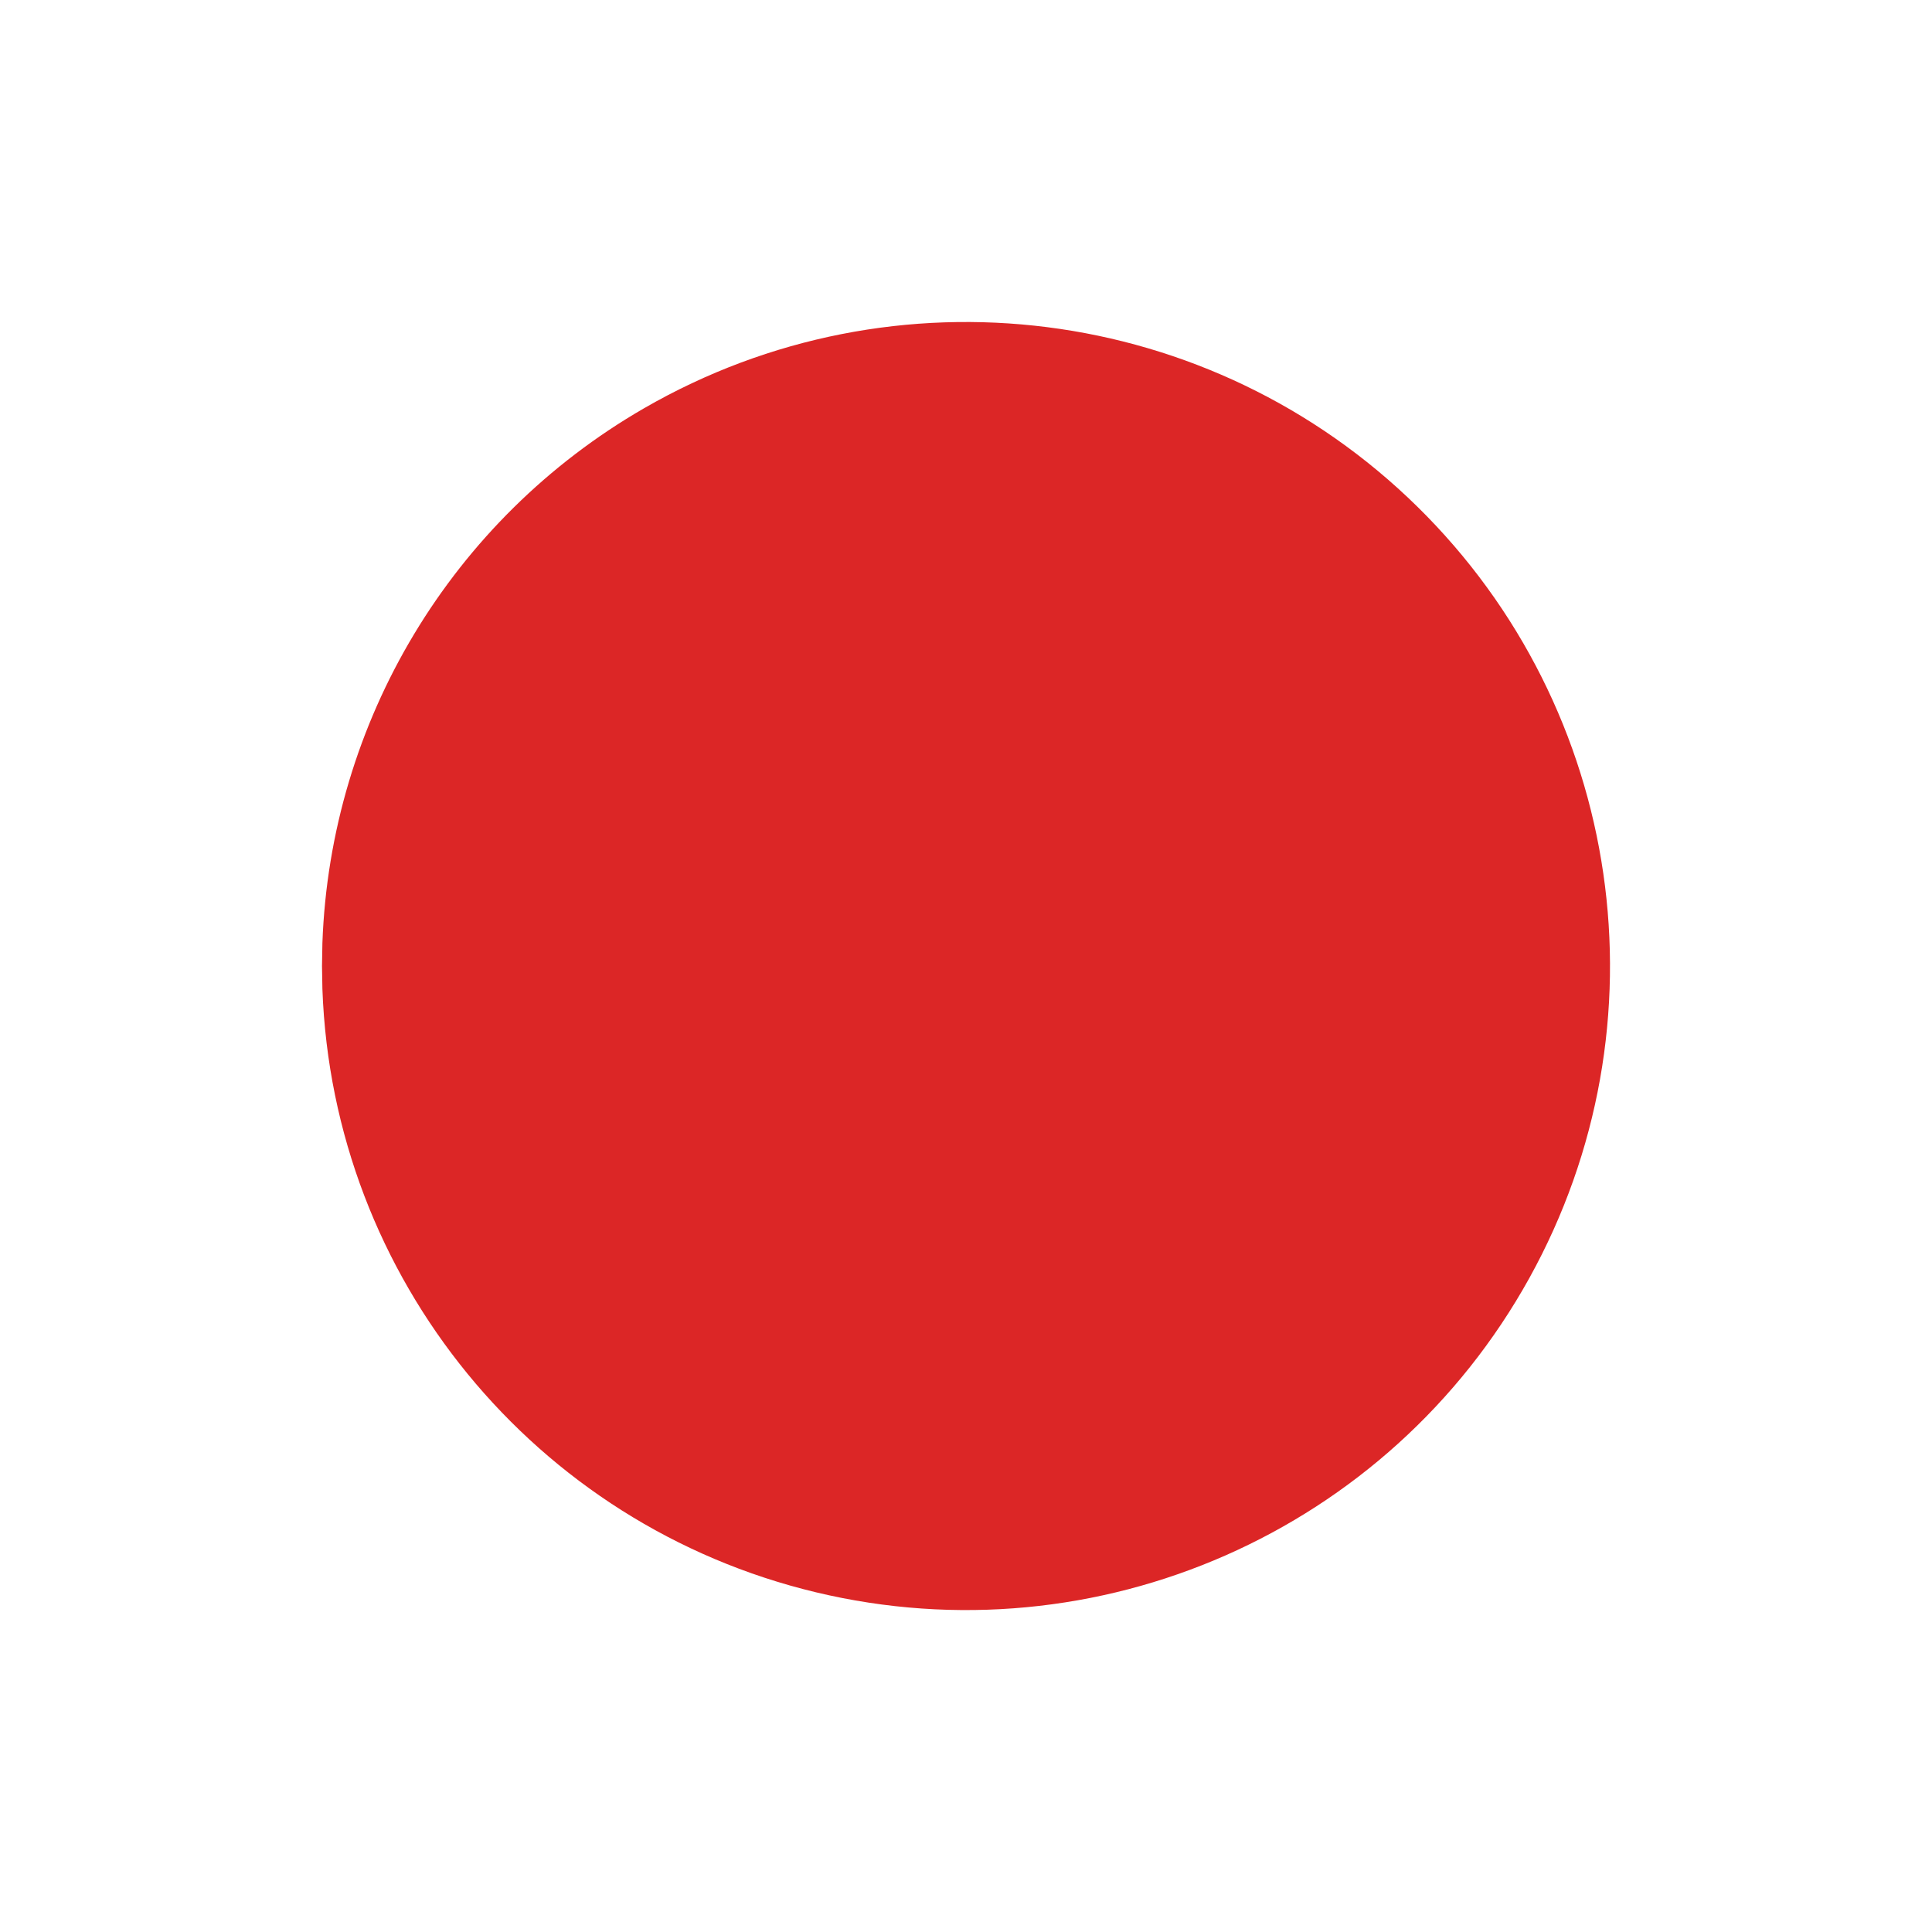
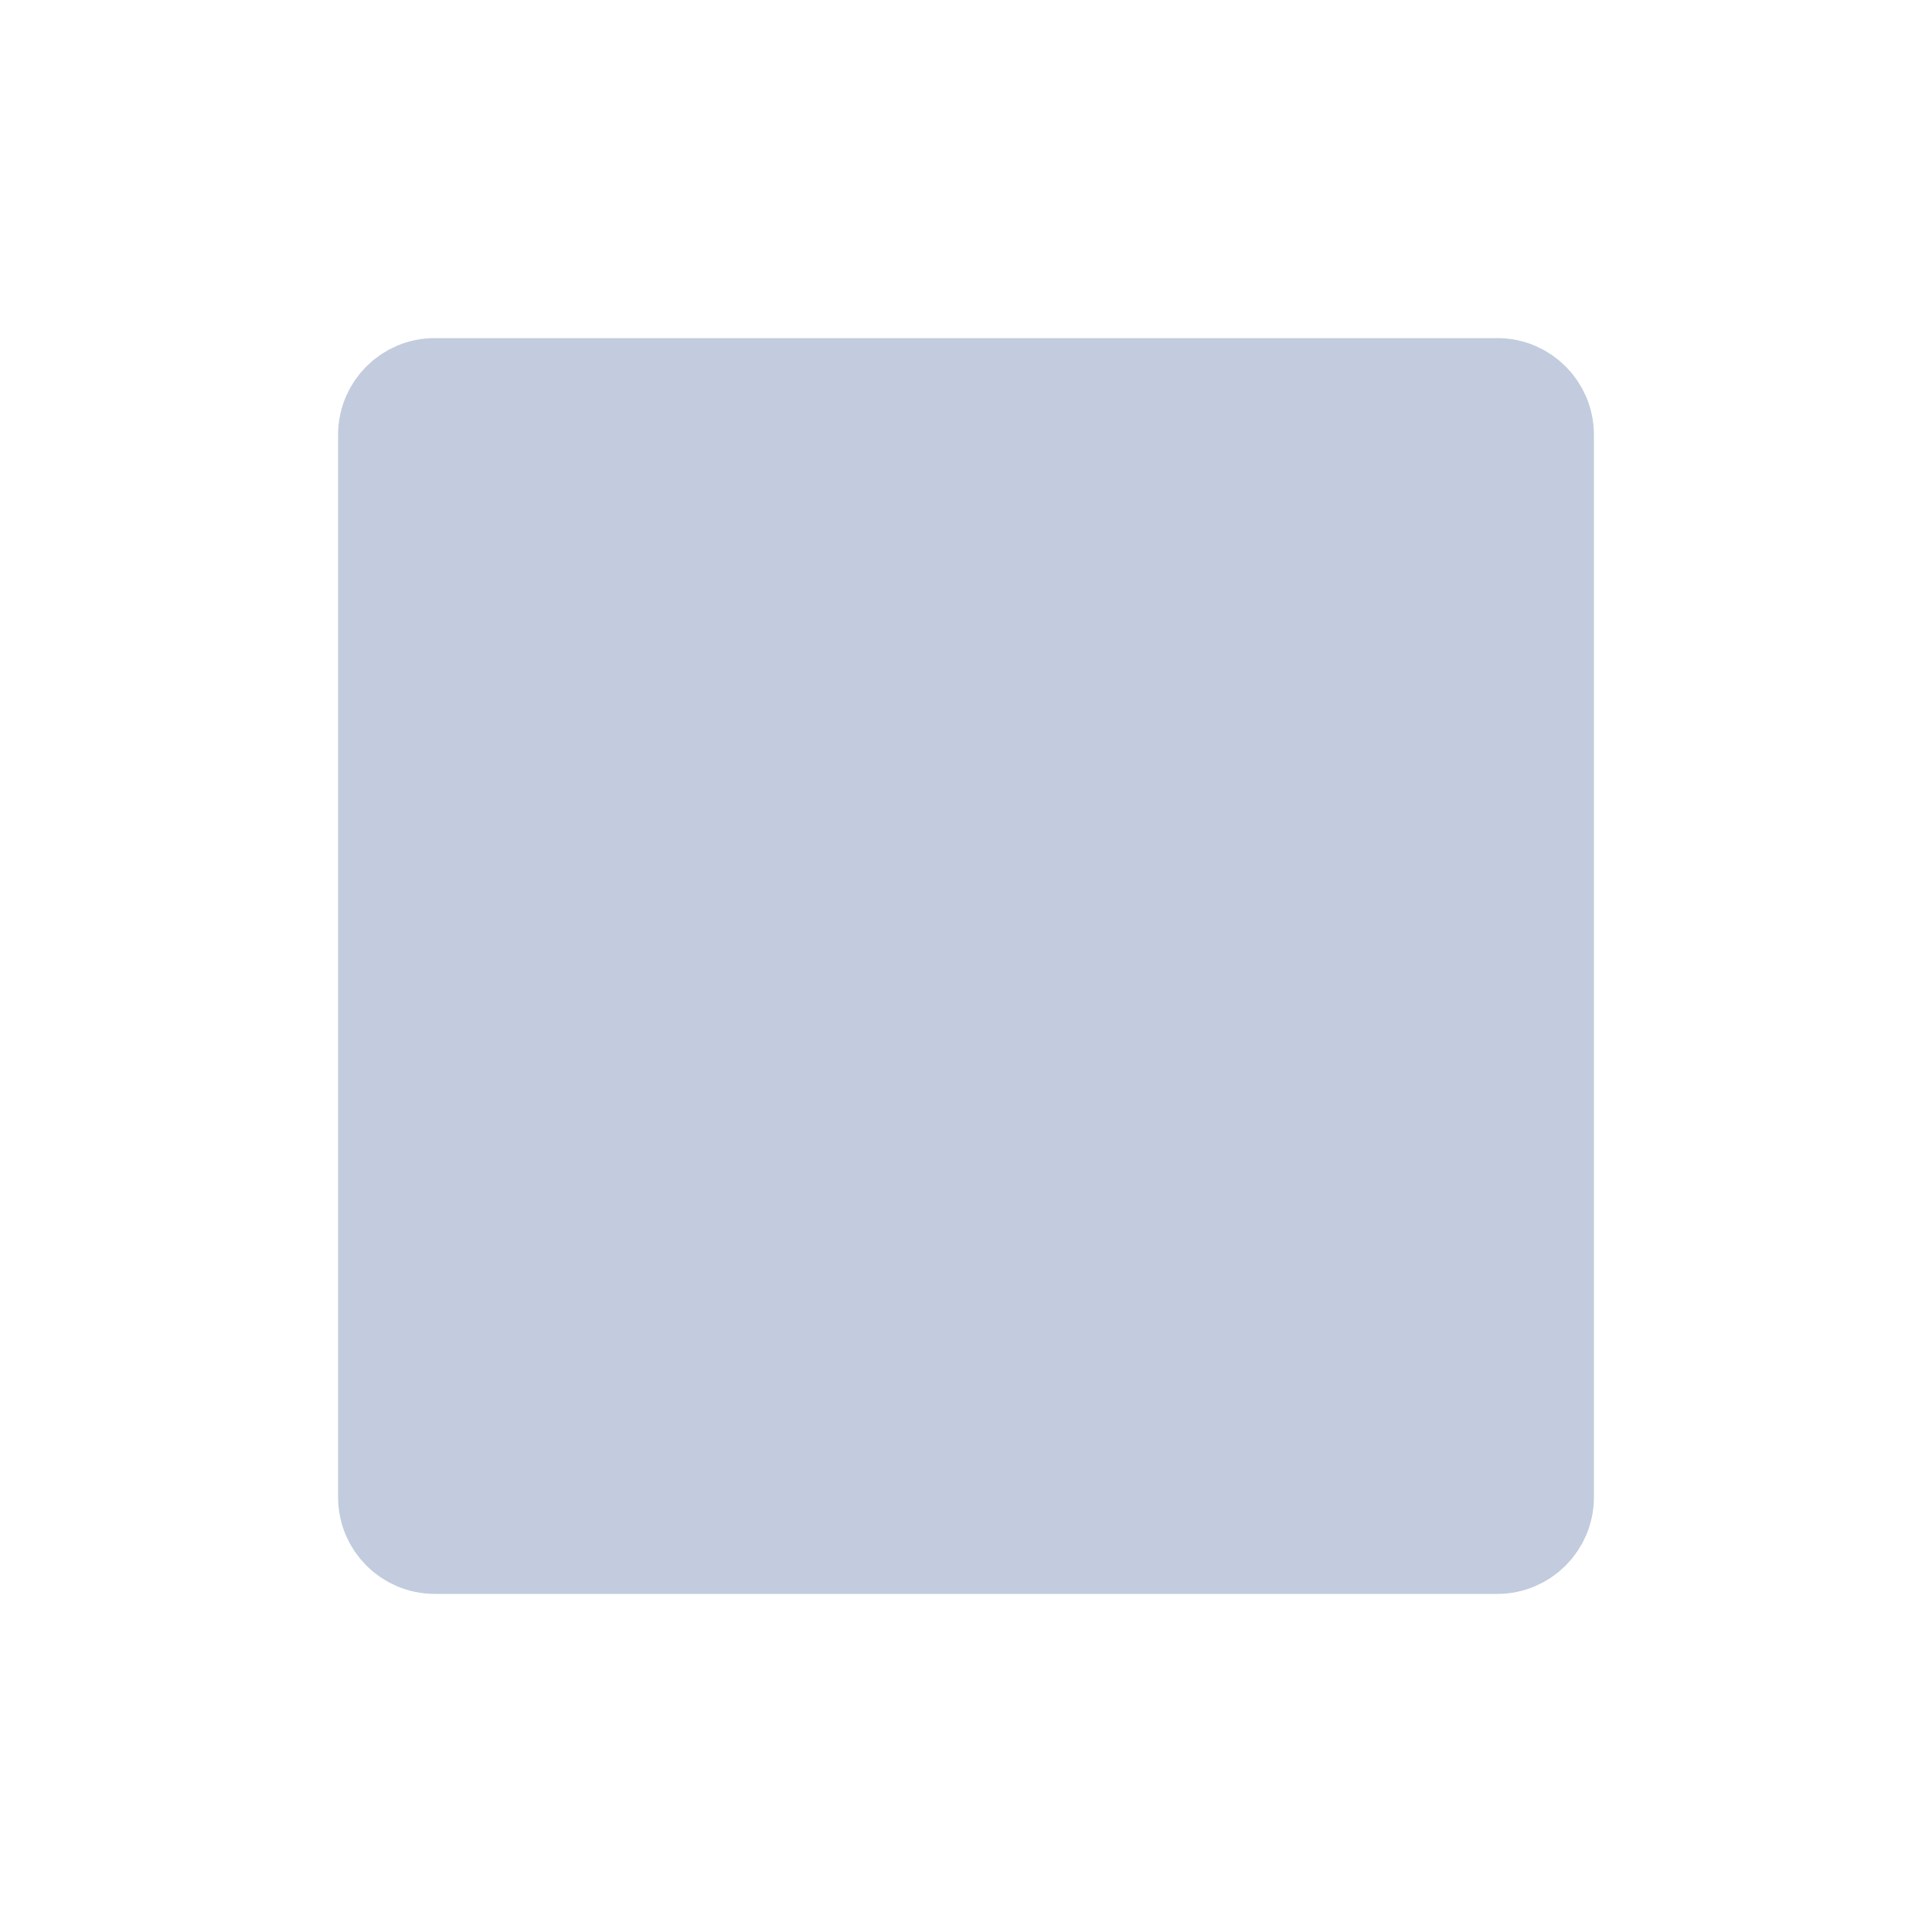
- <svg xmlns="http://www.w3.org/2000/svg" width="44" height="44" viewBox="0 0 24 24" stroke-width="1.5" fill="none" stroke-linecap="round" stroke-linejoin="round">
-   <path stroke="none" d="M0 0h24v24H0z" fill="none" />
-   <path d="M8 5.072a8 8 0 1 1 -3.995 7.213l-.005 -.285l.005 -.285a8 8 0 0 1 3.995 -6.643z" stroke-width="0" fill="#dc2626" />
+ <svg xmlns="http://www.w3.org/2000/svg" width="80" height="80" viewBox="0 0 80 80" fill="none">
+   <rect x="16" y="16" width="48" height="48" rx="2" fill="#C2CCDE" stroke="#C2CCDE" stroke-width="4" />
</svg>
